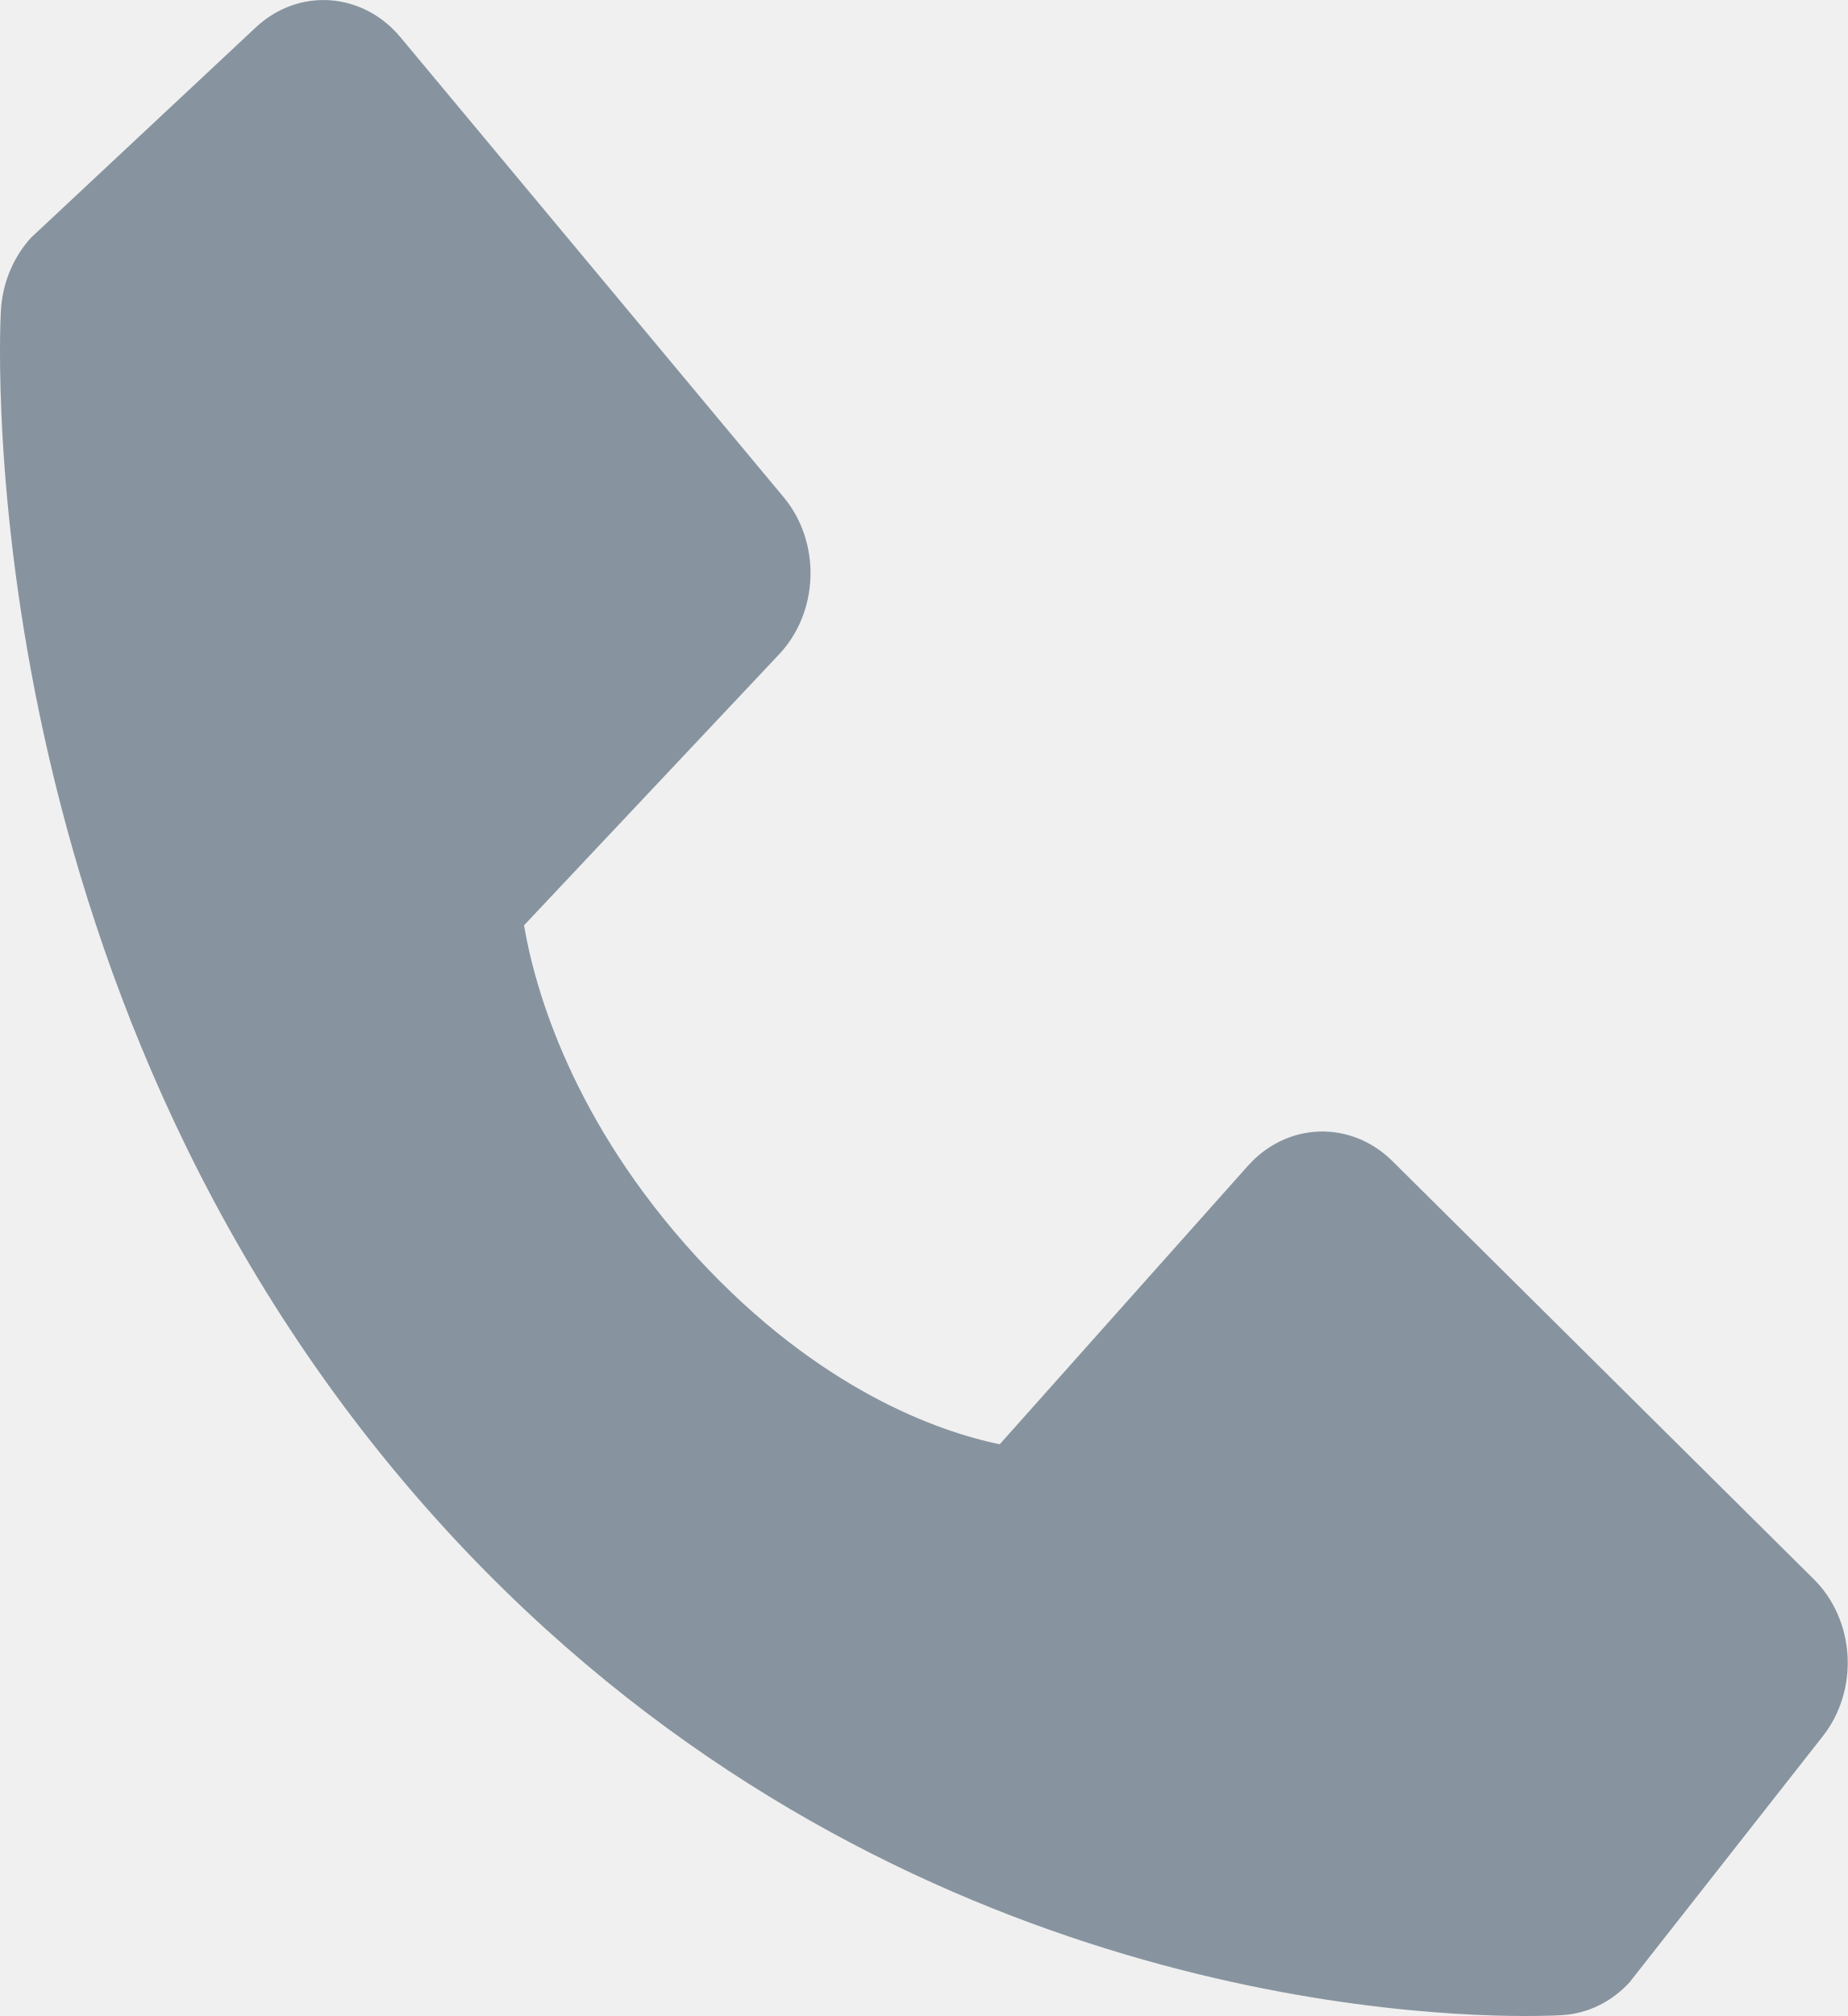
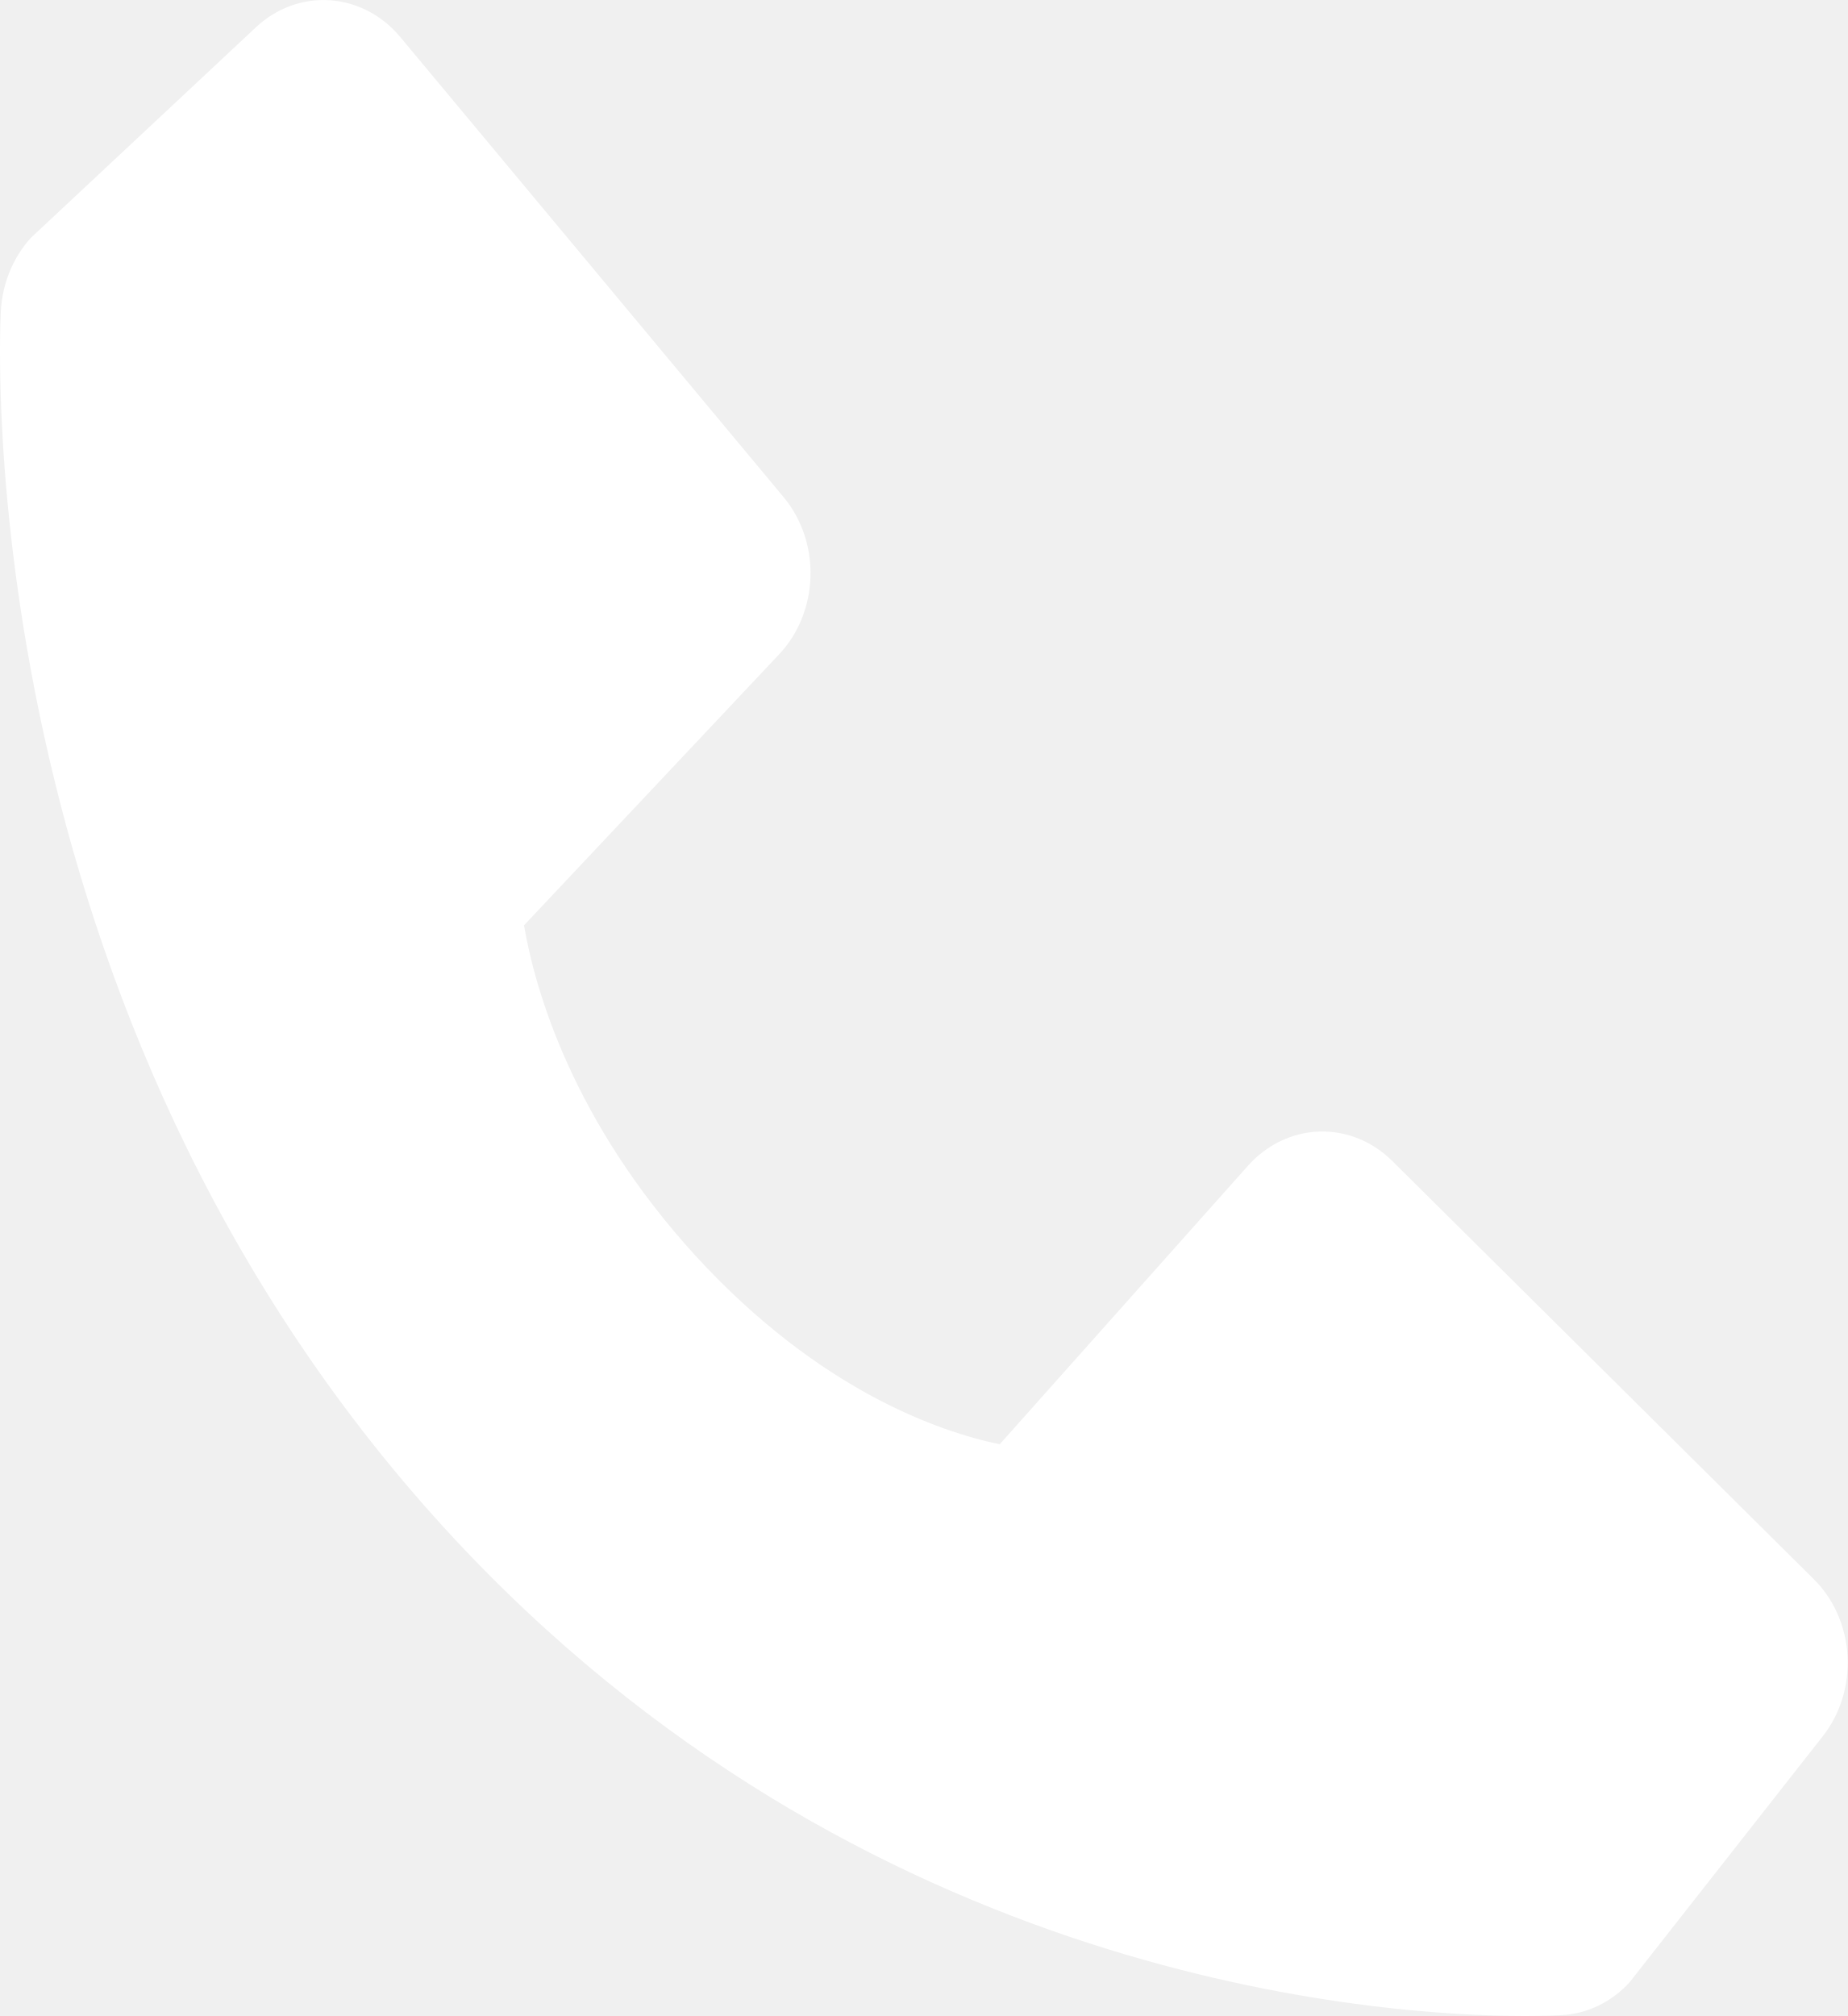
<svg xmlns="http://www.w3.org/2000/svg" width="22" height="24" viewBox="0 0 22 24" fill="none">
-   <path d="M21.596 18.8L16.576 13.82C16.338 13.585 16.027 13.46 15.706 13.471C15.386 13.481 15.082 13.628 14.858 13.879L11.903 17.194C11.191 17.046 9.761 16.559 8.289 14.958C6.817 13.35 6.371 11.786 6.239 11.016L9.276 7.79C9.506 7.547 9.64 7.215 9.65 6.865C9.66 6.515 9.545 6.175 9.329 5.917L4.766 0.441C4.55 0.182 4.25 0.025 3.929 0.003C3.608 -0.019 3.292 0.096 3.048 0.324L0.368 2.831C0.155 3.065 0.027 3.376 0.01 3.706C-0.008 4.043 -0.361 12.021 5.309 18.21C10.257 23.605 16.453 24 18.16 24C18.41 24 18.563 23.992 18.604 23.989C18.905 23.971 19.191 23.831 19.404 23.597L21.701 20.672C21.911 20.407 22.017 20.063 21.998 19.713C21.978 19.363 21.834 19.035 21.596 18.8Z" fill="#87949F" />
+   <path d="M21.596 18.8L16.576 13.82C16.338 13.585 16.027 13.46 15.706 13.471C15.386 13.481 15.082 13.628 14.858 13.879L11.903 17.194C11.191 17.046 9.761 16.559 8.289 14.958C6.817 13.35 6.371 11.786 6.239 11.016L9.276 7.79C9.506 7.547 9.64 7.215 9.65 6.865C9.66 6.515 9.545 6.175 9.329 5.917L4.766 0.441C4.55 0.182 4.25 0.025 3.929 0.003C3.608 -0.019 3.292 0.096 3.048 0.324L0.368 2.831C0.155 3.065 0.027 3.376 0.01 3.706C-0.008 4.043 -0.361 12.021 5.309 18.21C10.257 23.605 16.453 24 18.16 24C18.41 24 18.563 23.992 18.604 23.989C18.905 23.971 19.191 23.831 19.404 23.597L21.701 20.672C21.911 20.407 22.017 20.063 21.998 19.713C21.978 19.363 21.834 19.035 21.596 18.8Z" fill="#FFFFFF" />
</svg>
